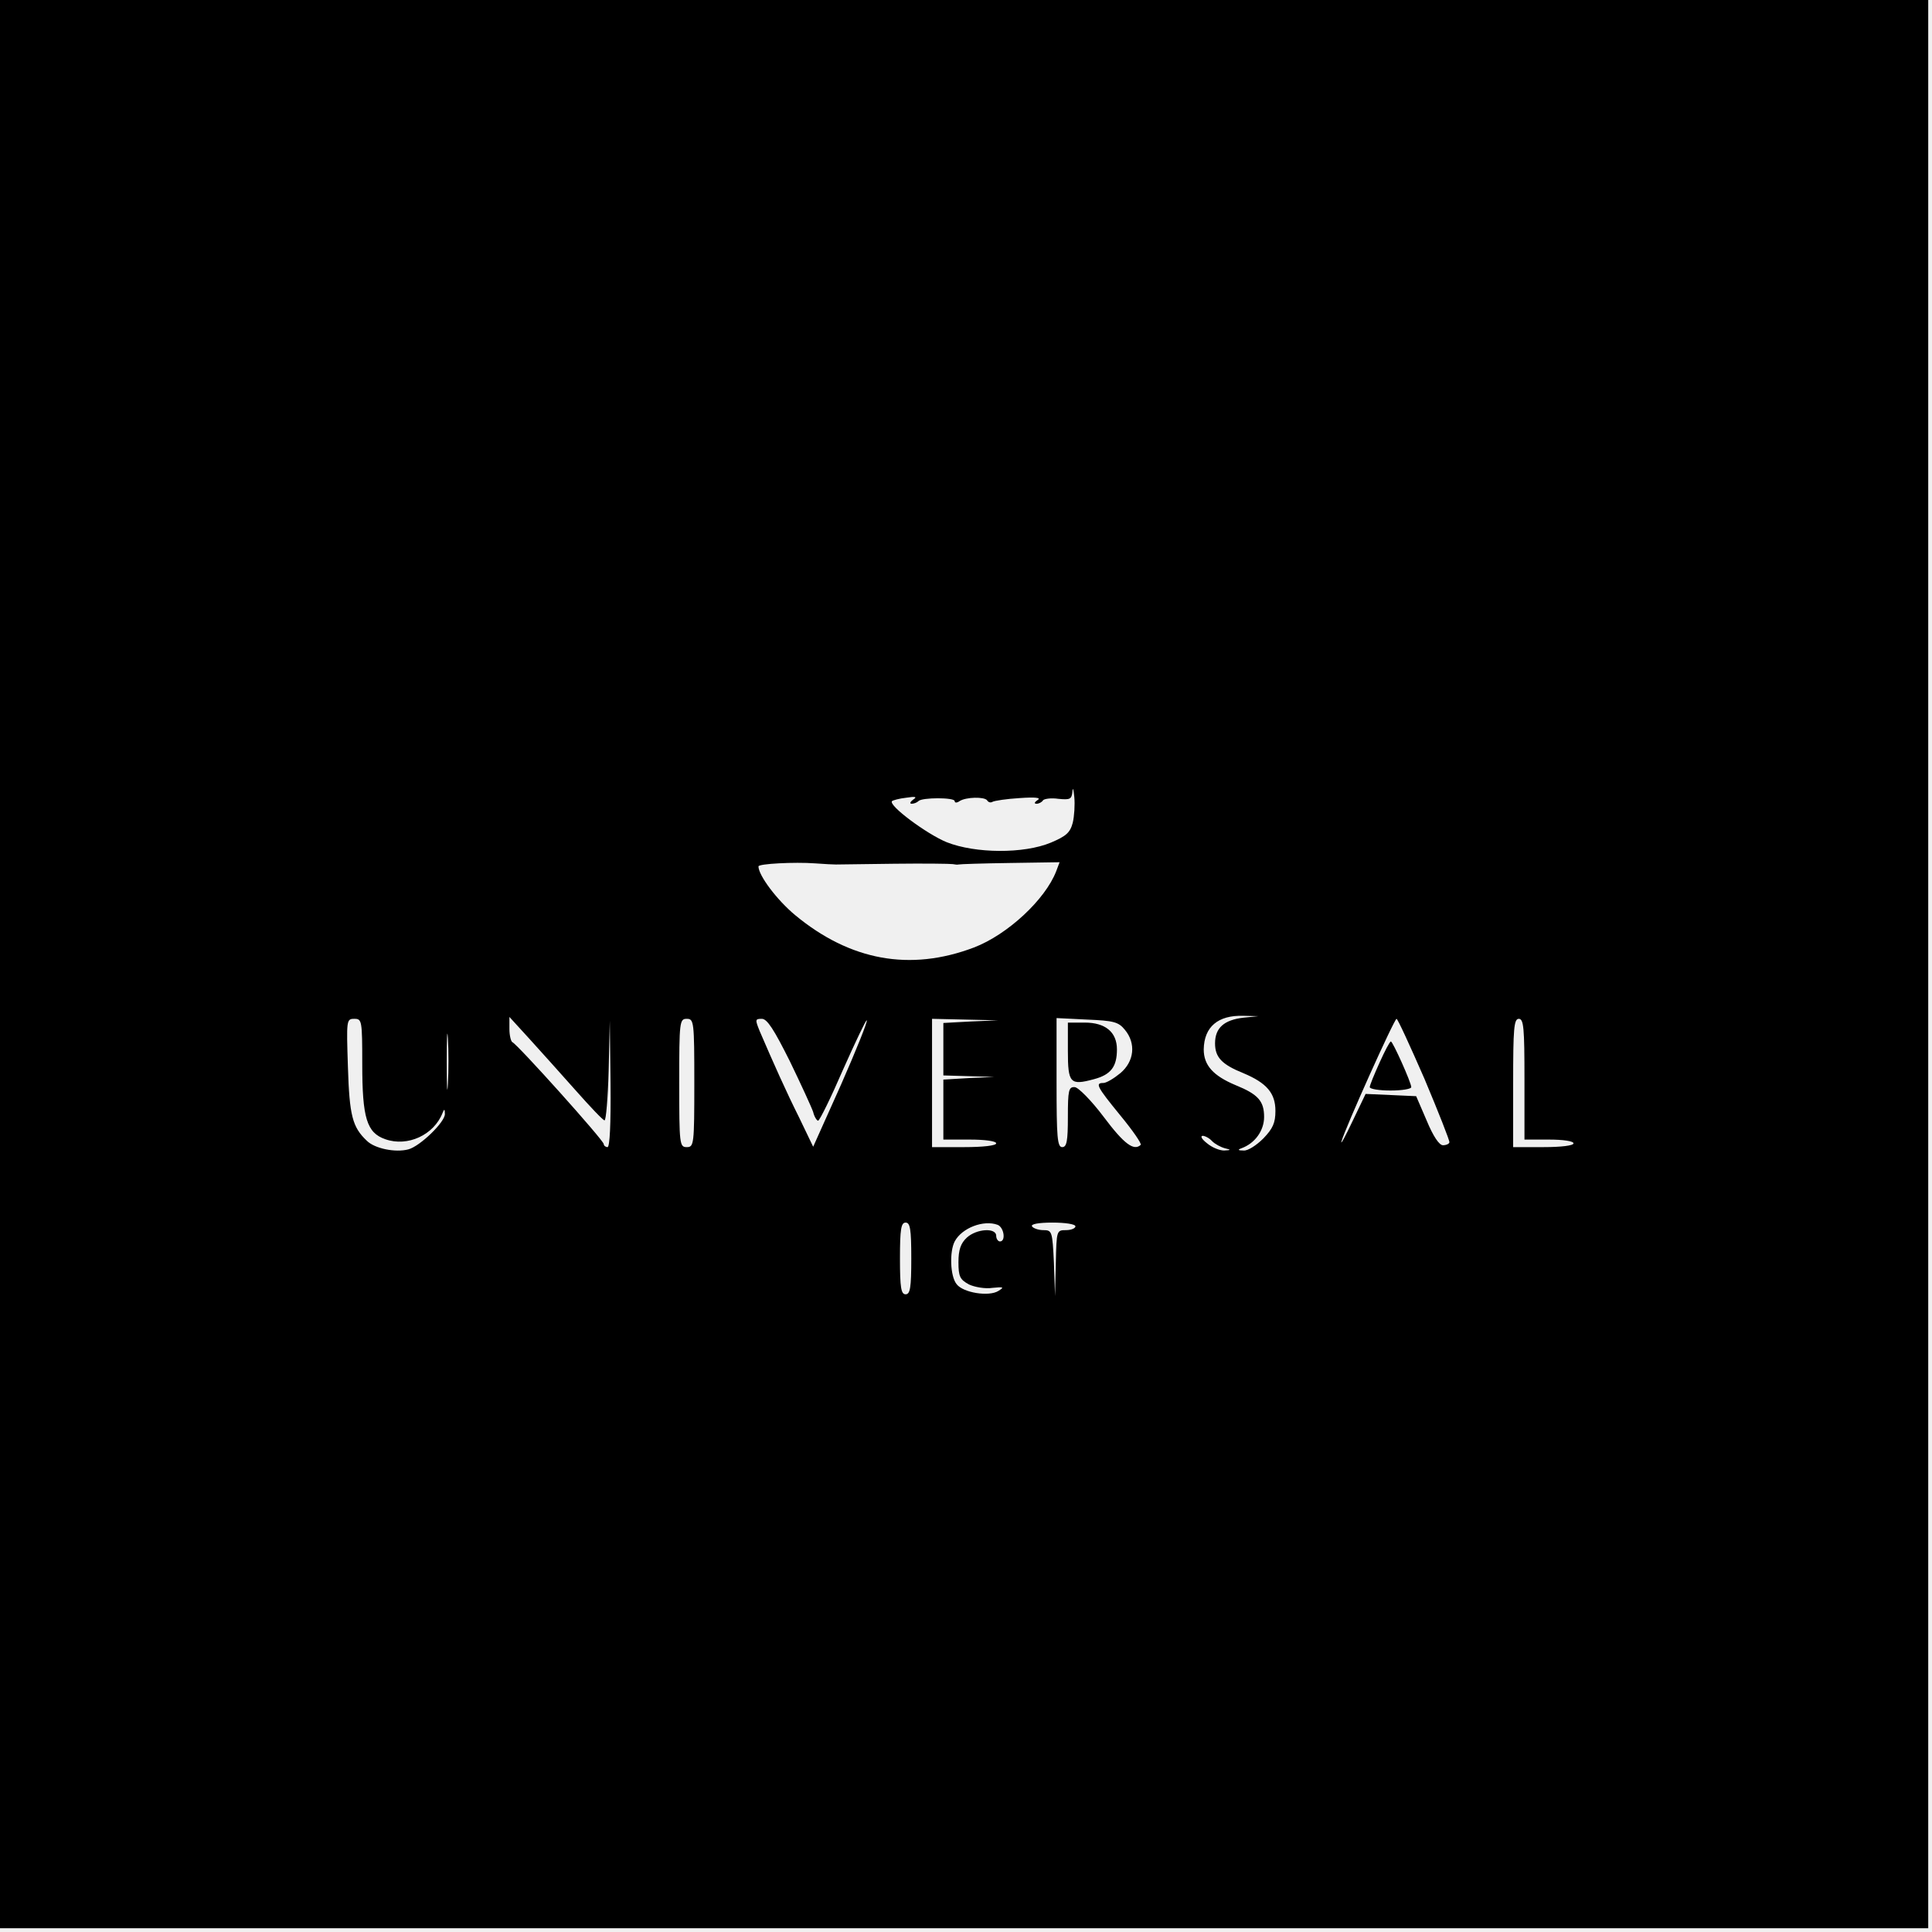
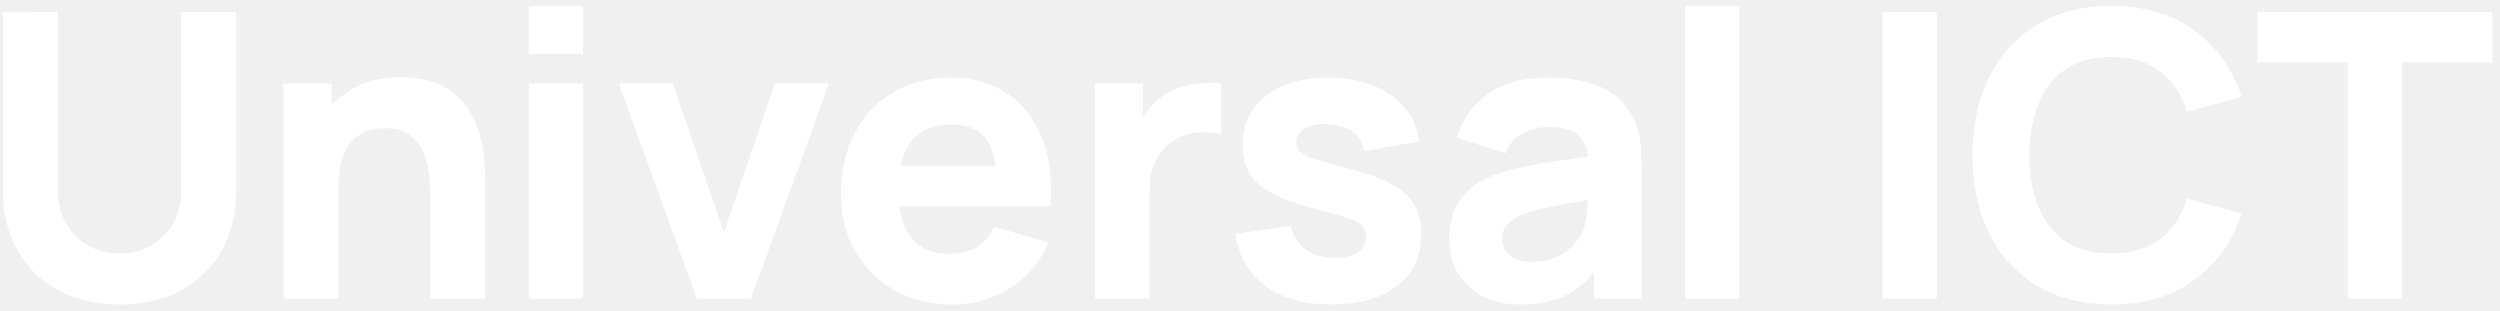
- <svg xmlns="http://www.w3.org/2000/svg" version="1.0" width="512pt" height="512pt" viewBox="0 0 512 512" preserveAspectRatio="xMidYMid meet">
-   <g transform="translate(0,512) scale(0.1,-0.1)" fill="#000000" stroke="none">
-     <path d="M0 2565 l0 -2555 2555 0 2555 0 0 2555 0 2555 -2555 0 -2555 0 0 -2555z m2843 375 c-7 -27 -18 -36 -58 -53 -72 -30 -200 -29 -276 1 -52 21 -156 98 -145 109 2 2 19 7 38 9 25 4 29 2 18 -5 -8 -6 -10 -11 -4 -11 6 0 14 3 18 7 9 10 96 10 96 0 0 -5 6 -5 13 0 17 11 66 12 73 2 3 -5 9 -7 14 -4 5 3 38 8 72 10 42 3 58 1 48 -5 -9 -6 -10 -10 -3 -10 6 0 14 4 17 9 3 4 21 7 41 4 31 -3 35 -1 37 19 1 13 3 7 5 -14 2 -20 0 -51 -4 -68z m-628 -111 c6 0 75 1 155 2 80 1 150 0 155 -1 6 -1 12 -2 15 -1 3 1 64 3 136 4 l132 2 -9 -24 c-29 -75 -129 -168 -218 -202 -169 -64 -328 -35 -474 86 -48 40 -97 105 -97 129 0 7 95 12 150 8 25 -2 50 -3 55 -3z m1080 -406 c-51 -6 -75 -27 -75 -68 0 -37 18 -56 75 -79 62 -26 85 -53 85 -100 0 -32 -7 -47 -32 -73 -18 -18 -41 -33 -52 -32 -15 0 -17 2 -6 6 36 13 60 47 60 83 0 42 -16 60 -75 84 -60 25 -85 53 -85 95 1 60 38 91 105 89 l40 -1 -40 -4z m-2335 -123 c0 -143 12 -182 61 -199 59 -21 129 11 152 70 4 11 6 10 6 -3 1 -21 -66 -86 -97 -94 -34 -9 -89 2 -110 23 -38 36 -46 66 -50 196 -4 124 -4 127 17 127 20 0 21 -4 21 -120z m227 -52 c-2 -35 -3 -9 -3 57 0 66 1 94 3 63 2 -32 2 -86 0 -120z m338 -17 c39 -44 73 -80 77 -80 4 -1 9 59 11 132 l3 132 2 -167 c1 -107 -2 -168 -8 -168 -5 0 -10 4 -10 8 0 10 -229 265 -242 270 -4 2 -8 18 -8 35 l0 32 53 -58 c28 -31 84 -93 122 -136z m315 19 c0 -163 -1 -170 -20 -170 -19 0 -20 7 -20 170 0 163 1 170 20 170 19 0 20 -7 20 -170z m253 58 c30 -62 58 -123 62 -135 3 -13 10 -23 13 -23 4 0 34 61 66 135 33 74 61 133 63 131 3 -2 -28 -79 -68 -170 l-74 -165 -37 77 c-35 70 -68 144 -105 230 -12 30 -12 32 6 32 14 0 32 -28 74 -112z m480 105 l-73 -4 0 -69 0 -70 68 -2 67 -2 -67 -3 -68 -4 0 -79 0 -80 70 0 c40 0 70 -4 70 -10 0 -6 -35 -10 -85 -10 l-85 0 0 170 0 170 88 -2 87 -2 -72 -3z m408 -22 c30 -36 25 -84 -12 -115 -17 -14 -37 -26 -45 -26 -22 0 -18 -9 45 -86 33 -40 57 -75 54 -78 -18 -17 -44 2 -98 74 -33 44 -68 79 -77 79 -16 1 -18 -9 -18 -79 0 -64 -3 -80 -15 -80 -13 0 -15 26 -15 171 l0 171 81 -4 c70 -3 83 -6 100 -27z m794 -130 c37 -88 67 -164 66 -168 0 -4 -8 -8 -17 -8 -10 0 -26 24 -43 65 l-28 65 -67 3 -67 3 -35 -73 c-19 -40 -32 -64 -29 -53 10 36 140 325 146 325 3 0 36 -72 74 -159z m265 -1 l0 -160 65 0 c37 0 65 -4 65 -10 0 -6 -33 -10 -80 -10 l-80 0 0 170 c0 144 2 170 15 170 13 0 15 -24 15 -160z m-828 -164 c8 -8 23 -16 34 -19 17 -4 17 -5 -2 -6 -12 0 -32 8 -45 19 -13 10 -19 19 -12 20 6 0 18 -6 25 -14z m-797 -311 c0 -78 -3 -95 -15 -95 -12 0 -15 17 -15 95 0 78 3 95 15 95 12 0 15 -17 15 -95z m229 89 c17 -7 22 -44 6 -44 -5 0 -10 7 -10 15 0 22 -52 19 -78 -5 -16 -15 -22 -32 -22 -65 0 -38 4 -46 28 -59 15 -7 43 -12 62 -9 30 3 32 2 16 -8 -25 -16 -94 -5 -111 18 -17 21 -19 86 -5 113 19 36 77 58 114 44z m206 -4 c0 -5 -11 -10 -25 -10 -25 0 -25 -1 -27 -87 l-2 -88 -3 88 c-4 84 -5 87 -28 87 -13 0 -27 5 -30 10 -4 6 17 10 54 10 34 0 61 -4 61 -10z" />
-     <path d="M2830 2335 c0 -86 6 -92 69 -75 45 12 61 33 61 79 0 46 -31 71 -85 71 l-45 0 0 -75z" />
-     <path d="M3656 2304 c-14 -31 -26 -60 -26 -65 0 -5 25 -9 55 -9 30 0 55 4 55 9 0 12 -49 121 -54 121 -3 0 -16 -25 -30 -56z" />
-   </g>
+ <svg xmlns="http://www.w3.org/2000/svg" width="201" height="25" viewBox="0 0 201 25" fill="none">
+   <path d="M9.616 24.48C7.76 24.48 6.128 24.107 4.72 23.36C3.312 22.603 2.213 21.541 1.424 20.176C0.635 18.811 0.24 17.205 0.24 15.36V0.992L4.656 0.96V15.328C4.656 16.085 4.784 16.773 5.04 17.392C5.296 18.011 5.648 18.544 6.096 18.992C6.555 19.44 7.083 19.787 7.68 20.032C8.288 20.267 8.933 20.384 9.616 20.384C10.32 20.384 10.971 20.261 11.568 20.016C12.176 19.771 12.704 19.424 13.152 18.976C13.6 18.528 13.947 17.995 14.192 17.376C14.448 16.757 14.576 16.075 14.576 15.328V0.96H18.992V15.36C18.992 17.205 18.597 18.811 17.808 20.176C17.019 21.541 15.92 22.603 14.512 23.36C13.104 24.107 11.472 24.48 9.616 24.48Z" fill="white" />
+   <path d="M34.595 24V15.84C34.595 15.445 34.573 14.944 34.531 14.336C34.488 13.717 34.355 13.099 34.131 12.48C33.907 11.861 33.539 11.344 33.027 10.928C32.525 10.512 31.811 10.304 30.883 10.304C30.509 10.304 30.109 10.363 29.683 10.48C29.256 10.597 28.856 10.827 28.483 11.168C28.109 11.499 27.8 11.989 27.555 12.64C27.32 13.291 27.203 14.155 27.203 15.232L24.707 14.048C24.707 12.683 24.984 11.403 25.539 10.208C26.093 9.013 26.925 8.048 28.035 7.312C29.155 6.576 30.563 6.208 32.259 6.208C33.613 6.208 34.717 6.437 35.571 6.896C36.424 7.355 37.085 7.936 37.555 8.64C38.035 9.344 38.376 10.08 38.579 10.848C38.781 11.605 38.904 12.299 38.947 12.928C38.989 13.557 39.011 14.016 39.011 14.304V24H34.595ZM22.787 24V6.72H26.659V12.448H27.203V24H22.787Z" fill="white" />
+   <path d="M42.523 4.32V0.48H46.874V4.32H42.523ZM42.523 24V6.72H46.874V24H42.523Z" fill="white" />
+   <path d="M56.023 24L49.751 6.72H54.103L58.199 18.688L62.295 6.72H66.647L60.375 24H56.023Z" fill="white" />
+   <path d="M76.611 24.48C74.84 24.48 73.277 24.101 71.923 23.344C70.579 22.576 69.523 21.525 68.755 20.192C67.997 18.848 67.619 17.312 67.619 15.584C67.619 13.696 67.992 12.053 68.739 10.656C69.485 9.259 70.515 8.176 71.827 7.408C73.139 6.629 74.648 6.24 76.355 6.24C78.168 6.24 79.709 6.667 80.979 7.52C82.248 8.373 83.187 9.573 83.795 11.12C84.403 12.667 84.616 14.485 84.435 16.576H80.131V14.976C80.131 13.216 79.848 11.952 79.283 11.184C78.728 10.405 77.816 10.016 76.547 10.016C75.064 10.016 73.971 10.469 73.267 11.376C72.573 12.272 72.227 13.6 72.227 15.36C72.227 16.971 72.573 18.219 73.267 19.104C73.971 19.979 75 20.416 76.355 20.416C77.208 20.416 77.939 20.229 78.547 19.856C79.155 19.483 79.619 18.944 79.939 18.24L84.291 19.488C83.64 21.067 82.611 22.293 81.203 23.168C79.805 24.043 78.275 24.48 76.611 24.48ZM70.883 16.576V13.344H82.339V16.576H70.883Z" fill="white" />
+   <path d="M88.047 24V6.72H91.888V10.944L91.472 10.4C91.695 9.803 91.994 9.259 92.368 8.768C92.741 8.277 93.2 7.872 93.743 7.552C94.159 7.296 94.613 7.099 95.103 6.96C95.594 6.811 96.101 6.72 96.624 6.688C97.146 6.645 97.669 6.656 98.192 6.72V10.784C97.712 10.635 97.151 10.587 96.511 10.64C95.882 10.683 95.311 10.827 94.799 11.072C94.287 11.307 93.856 11.621 93.504 12.016C93.151 12.4 92.885 12.859 92.704 13.392C92.522 13.915 92.431 14.507 92.431 15.168V24H88.047Z" fill="white" />
+   <path d="M107.042 24.48C104.866 24.48 103.106 23.989 101.762 23.008C100.429 22.016 99.618 20.619 99.33 18.816L103.778 18.144C103.959 18.955 104.359 19.589 104.978 20.048C105.607 20.507 106.402 20.736 107.362 20.736C108.151 20.736 108.759 20.587 109.186 20.288C109.613 19.979 109.826 19.552 109.826 19.008C109.826 18.667 109.741 18.395 109.57 18.192C109.399 17.979 109.015 17.771 108.418 17.568C107.831 17.365 106.914 17.099 105.666 16.768C104.258 16.405 103.133 16 102.29 15.552C101.447 15.104 100.839 14.571 100.466 13.952C100.093 13.323 99.906 12.565 99.906 11.68C99.906 10.571 100.189 9.611 100.754 8.8C101.319 7.979 102.114 7.349 103.138 6.912C104.173 6.464 105.389 6.24 106.786 6.24C108.141 6.24 109.341 6.448 110.386 6.864C111.431 7.28 112.274 7.872 112.914 8.64C113.565 9.408 113.965 10.315 114.114 11.36L109.666 12.16C109.591 11.52 109.314 11.013 108.834 10.64C108.354 10.267 107.703 10.048 106.882 9.984C106.082 9.931 105.437 10.037 104.946 10.304C104.466 10.571 104.226 10.955 104.226 11.456C104.226 11.755 104.327 12.005 104.53 12.208C104.743 12.411 105.175 12.619 105.826 12.832C106.487 13.045 107.49 13.323 108.834 13.664C110.146 14.005 111.197 14.405 111.986 14.864C112.786 15.312 113.367 15.856 113.73 16.496C114.093 17.125 114.274 17.888 114.274 18.784C114.274 20.555 113.634 21.947 112.354 22.96C111.074 23.973 109.303 24.48 107.042 24.48Z" fill="white" />
+   <path d="M122.27 24.48C121.033 24.48 119.982 24.245 119.118 23.776C118.265 23.296 117.614 22.661 117.166 21.872C116.729 21.072 116.51 20.192 116.51 19.232C116.51 18.432 116.633 17.701 116.878 17.04C117.123 16.379 117.518 15.797 118.062 15.296C118.617 14.784 119.358 14.357 120.286 14.016C120.926 13.781 121.689 13.573 122.574 13.392C123.459 13.211 124.462 13.04 125.582 12.88C126.702 12.709 127.934 12.523 129.278 12.32L127.71 13.184C127.71 12.16 127.465 11.408 126.974 10.928C126.483 10.448 125.662 10.208 124.51 10.208C123.87 10.208 123.203 10.363 122.51 10.672C121.817 10.981 121.331 11.531 121.054 12.32L117.118 11.072C117.555 9.643 118.377 8.48 119.582 7.584C120.787 6.688 122.43 6.24 124.51 6.24C126.035 6.24 127.39 6.475 128.574 6.944C129.758 7.413 130.654 8.224 131.262 9.376C131.603 10.016 131.806 10.656 131.87 11.296C131.934 11.936 131.966 12.651 131.966 13.44V24H128.158V20.448L128.702 21.184C127.859 22.347 126.947 23.189 125.966 23.712C124.995 24.224 123.763 24.48 122.27 24.48ZM123.198 21.056C123.998 21.056 124.67 20.917 125.214 20.64C125.769 20.352 126.206 20.027 126.526 19.664C126.857 19.301 127.081 18.997 127.198 18.752C127.422 18.283 127.55 17.739 127.582 17.12C127.625 16.491 127.646 15.968 127.646 15.552L128.926 15.872C127.635 16.085 126.59 16.267 125.79 16.416C124.99 16.555 124.345 16.683 123.854 16.8C123.363 16.917 122.931 17.045 122.558 17.184C122.131 17.355 121.785 17.541 121.518 17.744C121.262 17.936 121.07 18.149 120.942 18.384C120.825 18.619 120.766 18.88 120.766 19.168C120.766 19.563 120.862 19.904 121.054 20.192C121.257 20.469 121.539 20.683 121.902 20.832C122.265 20.981 122.697 21.056 123.198 21.056Z" fill="white" />
+   <path d="M135.486 24V0.48H139.838V24H135.486Z" fill="white" />
+   <path d="M151.361 24V0.96H155.713V24H151.361Z" fill="white" />
+   <path d="M169.758 24.48C167.454 24.48 165.465 23.979 163.79 22.976C162.126 21.973 160.841 20.571 159.934 18.768C159.038 16.965 158.59 14.869 158.59 12.48C158.59 10.091 159.038 7.995 159.934 6.192C160.841 4.389 162.126 2.987 163.79 1.984C165.465 0.981 167.454 0.48 169.758 0.48C172.403 0.48 174.622 1.136 176.414 2.448C178.217 3.76 179.486 5.536 180.222 7.776L175.838 8.992C175.411 7.595 174.691 6.512 173.678 5.744C172.665 4.965 171.358 4.576 169.758 4.576C168.297 4.576 167.075 4.901 166.094 5.552C165.123 6.203 164.393 7.12 163.902 8.304C163.411 9.488 163.166 10.88 163.166 12.48C163.166 14.08 163.411 15.472 163.902 16.656C164.393 17.84 165.123 18.757 166.094 19.408C167.075 20.059 168.297 20.384 169.758 20.384C171.358 20.384 172.665 19.995 173.678 19.216C174.691 18.437 175.411 17.355 175.838 15.968L180.222 17.184C179.486 19.424 178.217 21.2 176.414 22.512C174.622 23.824 172.403 24.48 169.758 24.48Z" fill="white" />
+   <path d="M188.769 24V5.024H181.505V0.96H200.385V5.024H193.121V24H188.769Z" fill="white" />
</svg>
